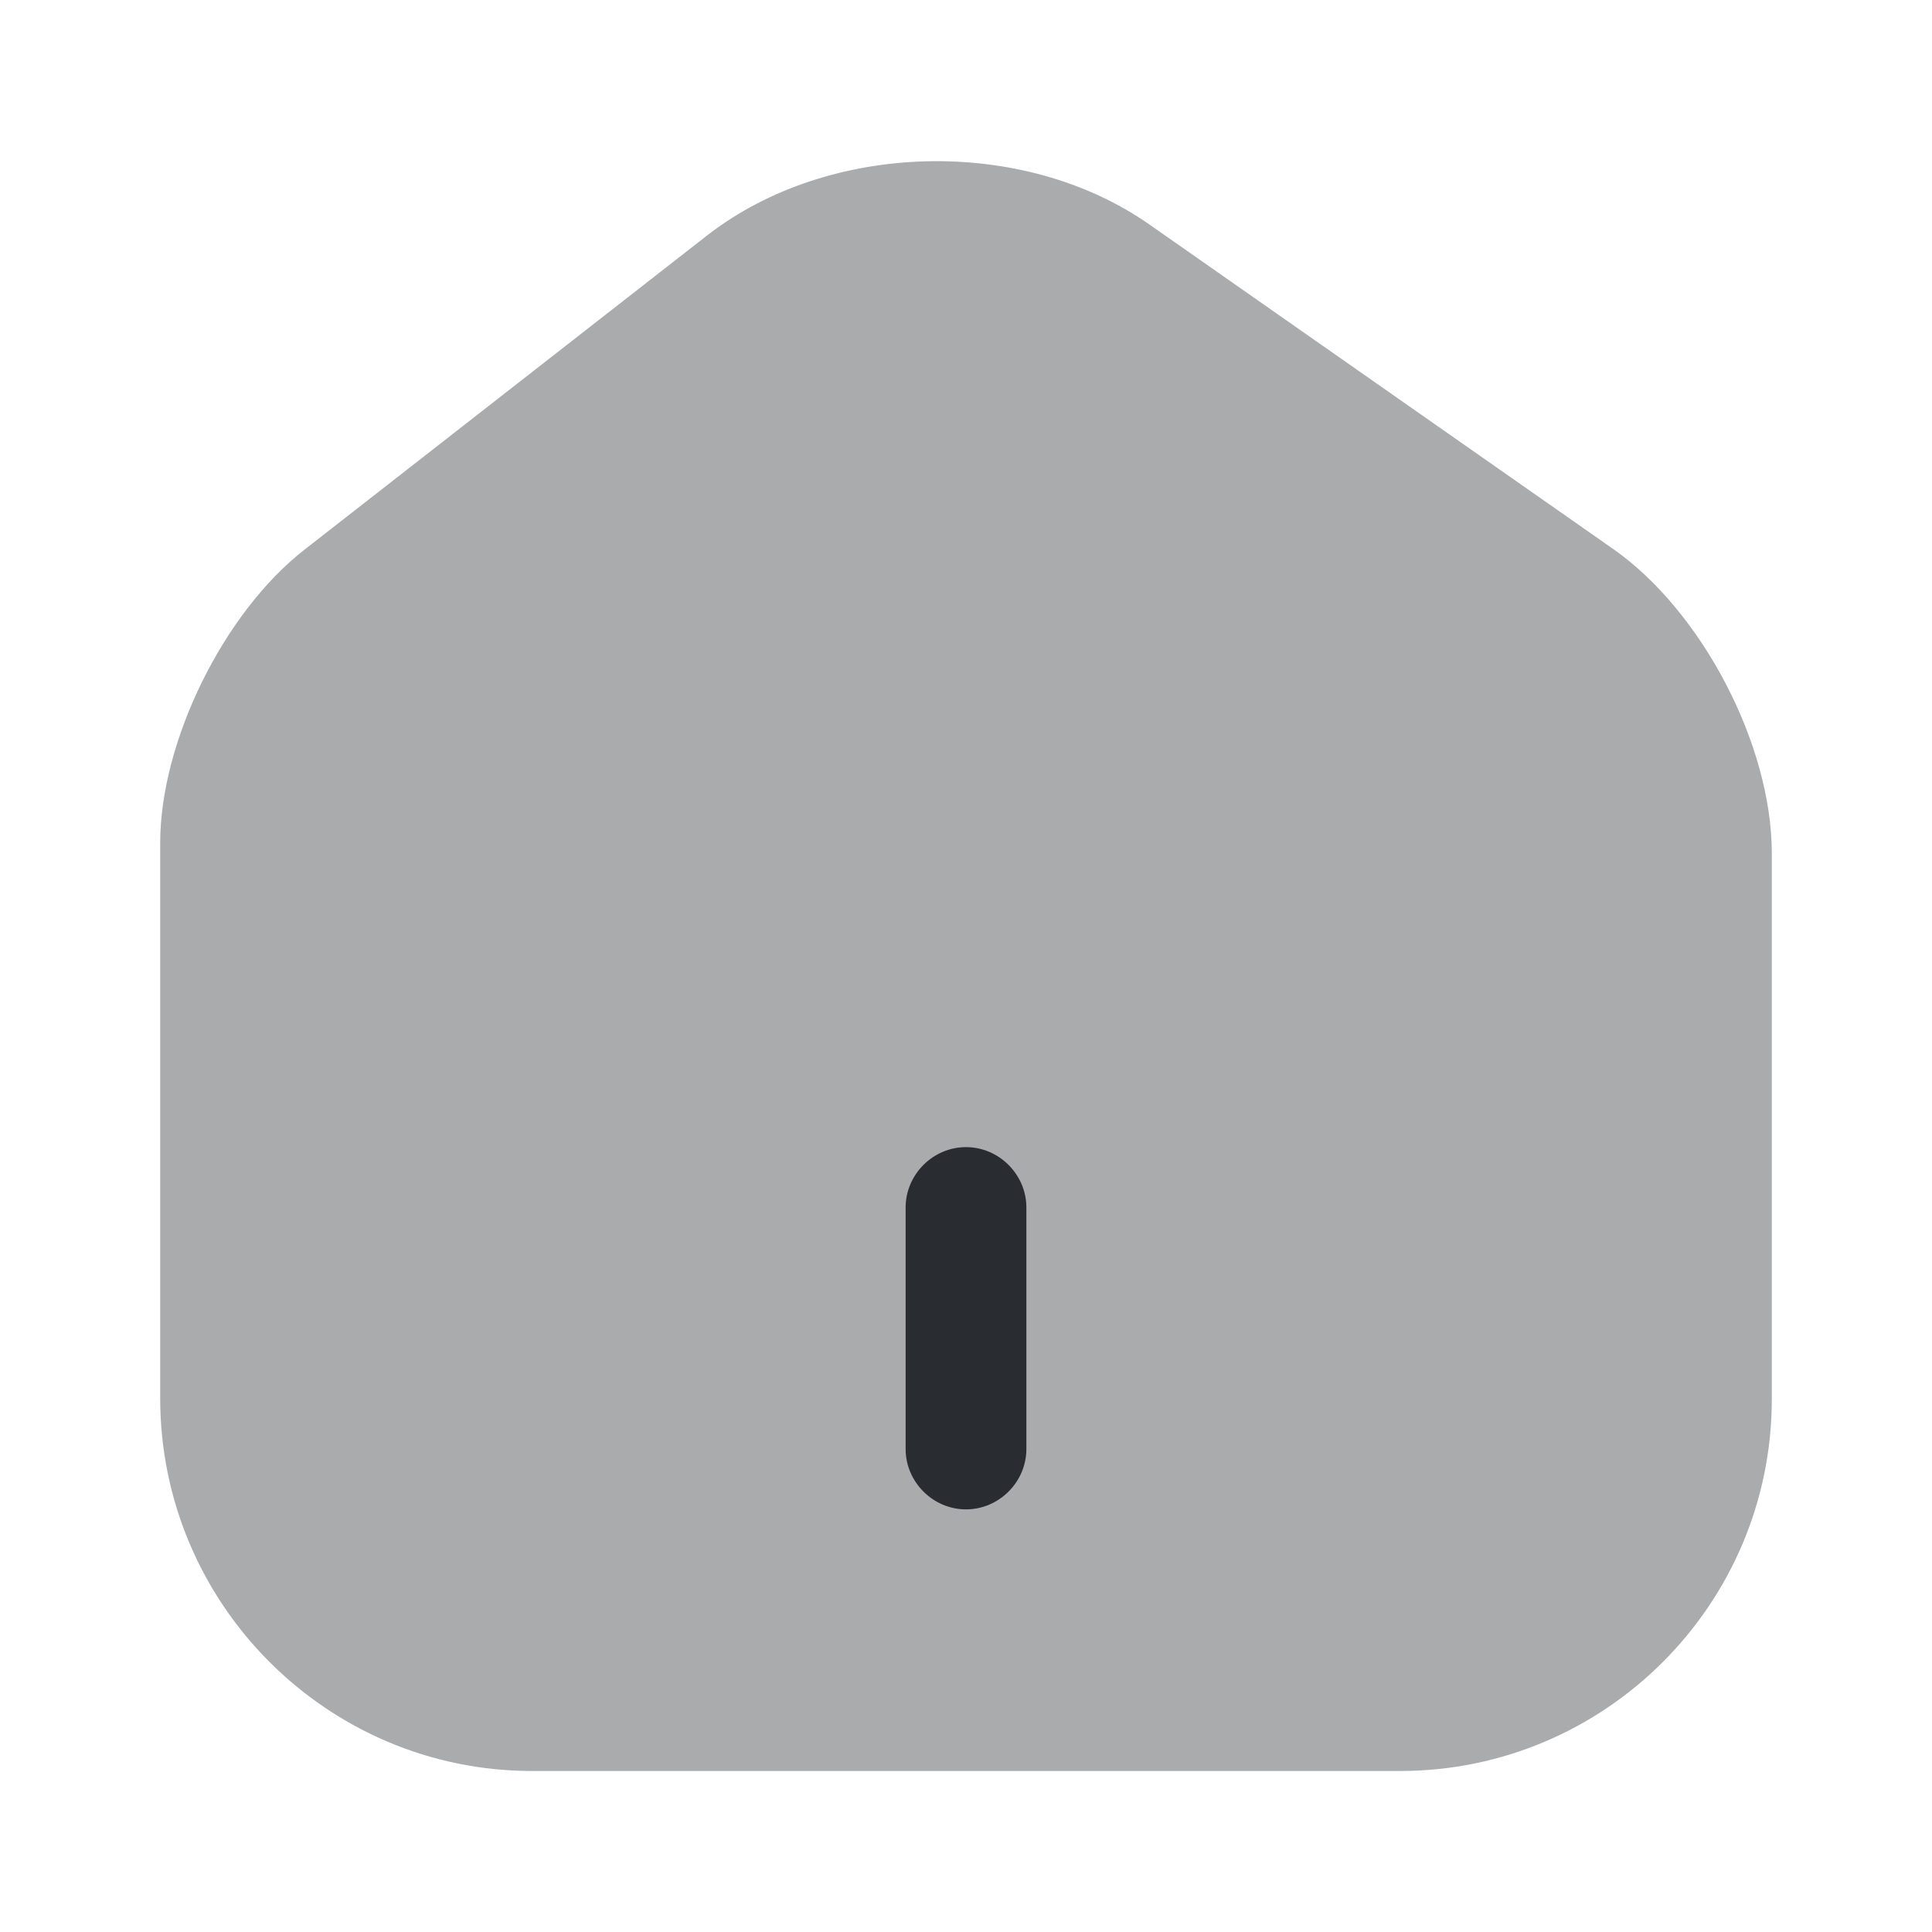
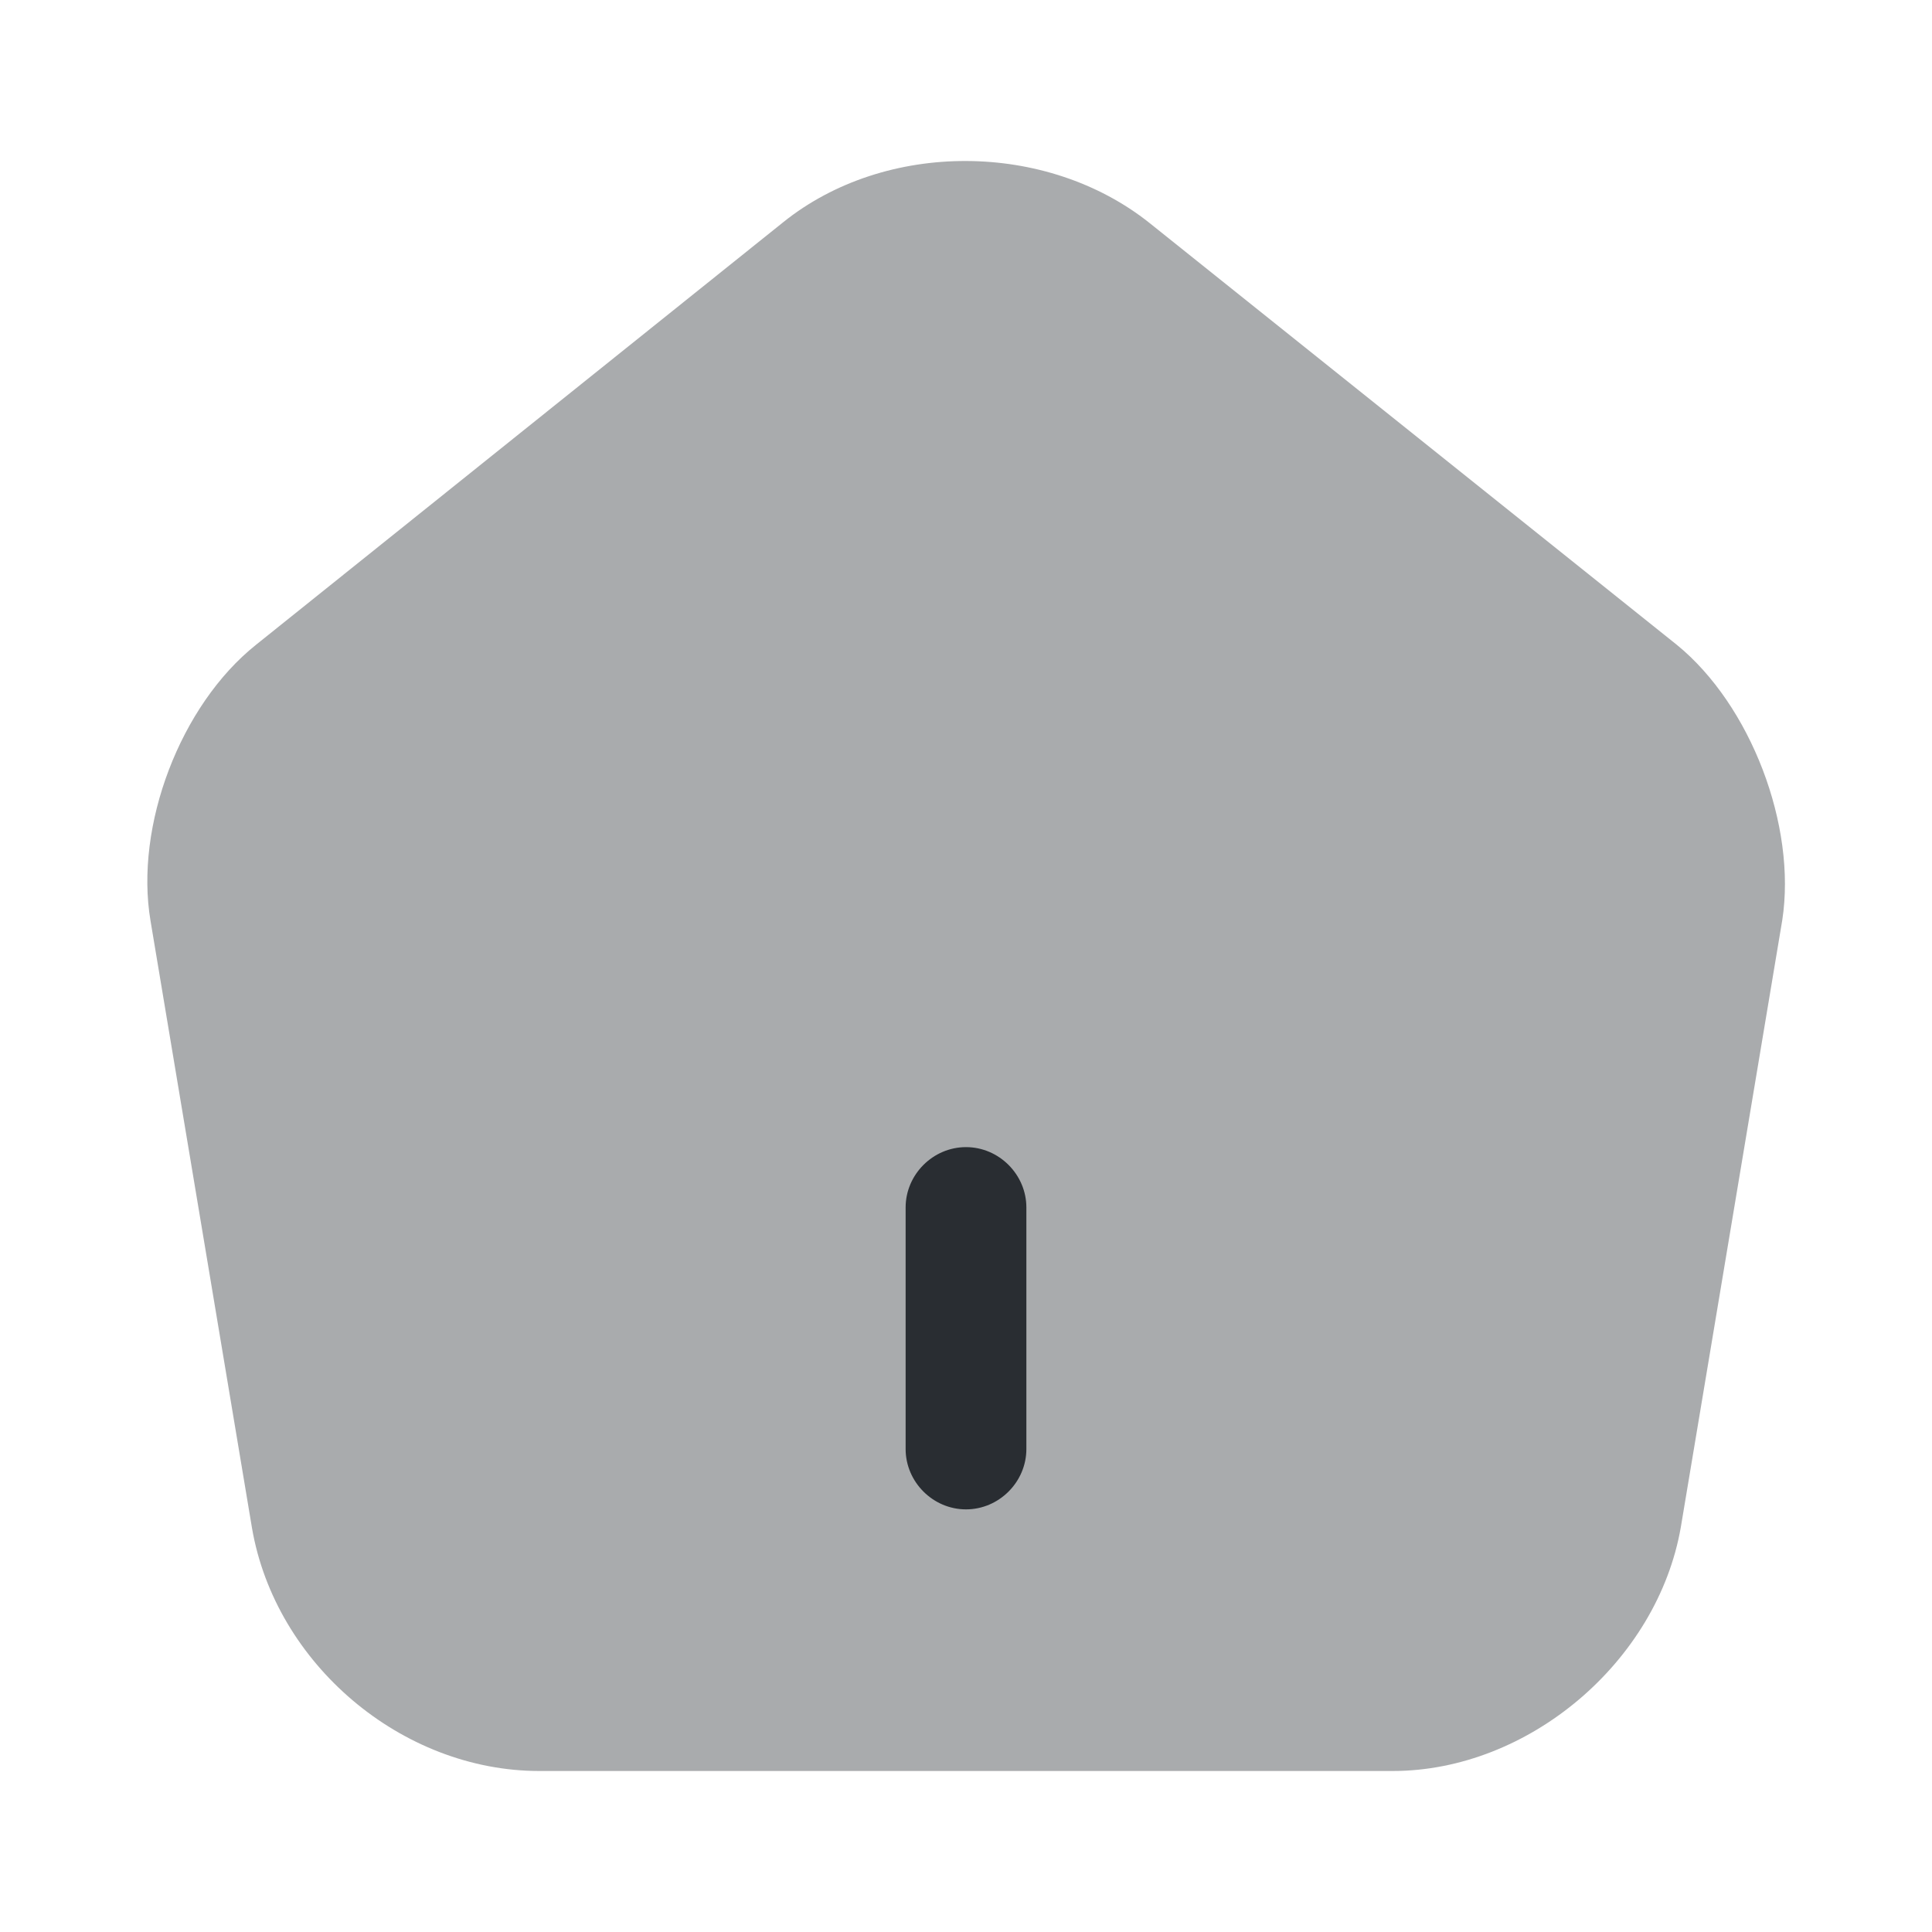
<svg xmlns="http://www.w3.org/2000/svg" width="24" height="24" viewBox="0 0 24 24" fill="none">
-   <path opacity="0.4" d="M20.04 6.82L14.28 2.79C12.71 1.69 10.3 1.75 8.79 2.92L3.78 6.83C2.78 7.61 1.99 9.21 1.99 10.47V17.37C1.99 19.92 4.06 22 6.61 22H17.39C19.94 22 22.01 19.93 22.01 17.38V10.6C22.01 9.25 21.14 7.59 20.04 6.82Z" fill="#292D32" />
+   <path opacity="0.4" d="M20.83 8.01L14.28 2.77C13 1.75 11 1.74 9.73 2.76L3.18 8.01C2.24 8.76 1.67 10.26 1.87 11.44L3.13 18.98C3.42 20.67 4.99 22 6.7 22H17.3C18.99 22 20.59 20.64 20.88 18.97L22.14 11.43C22.32 10.26 21.75 8.76 20.83 8.01Z" fill="#292D32" />
  <path d="M12 18.75C11.59 18.75 11.25 18.41 11.25 18V15C11.25 14.59 11.59 14.25 12 14.25C12.41 14.25 12.75 14.59 12.75 15V18C12.75 18.41 12.41 18.75 12 18.75Z" fill="#292D32" />
</svg>
